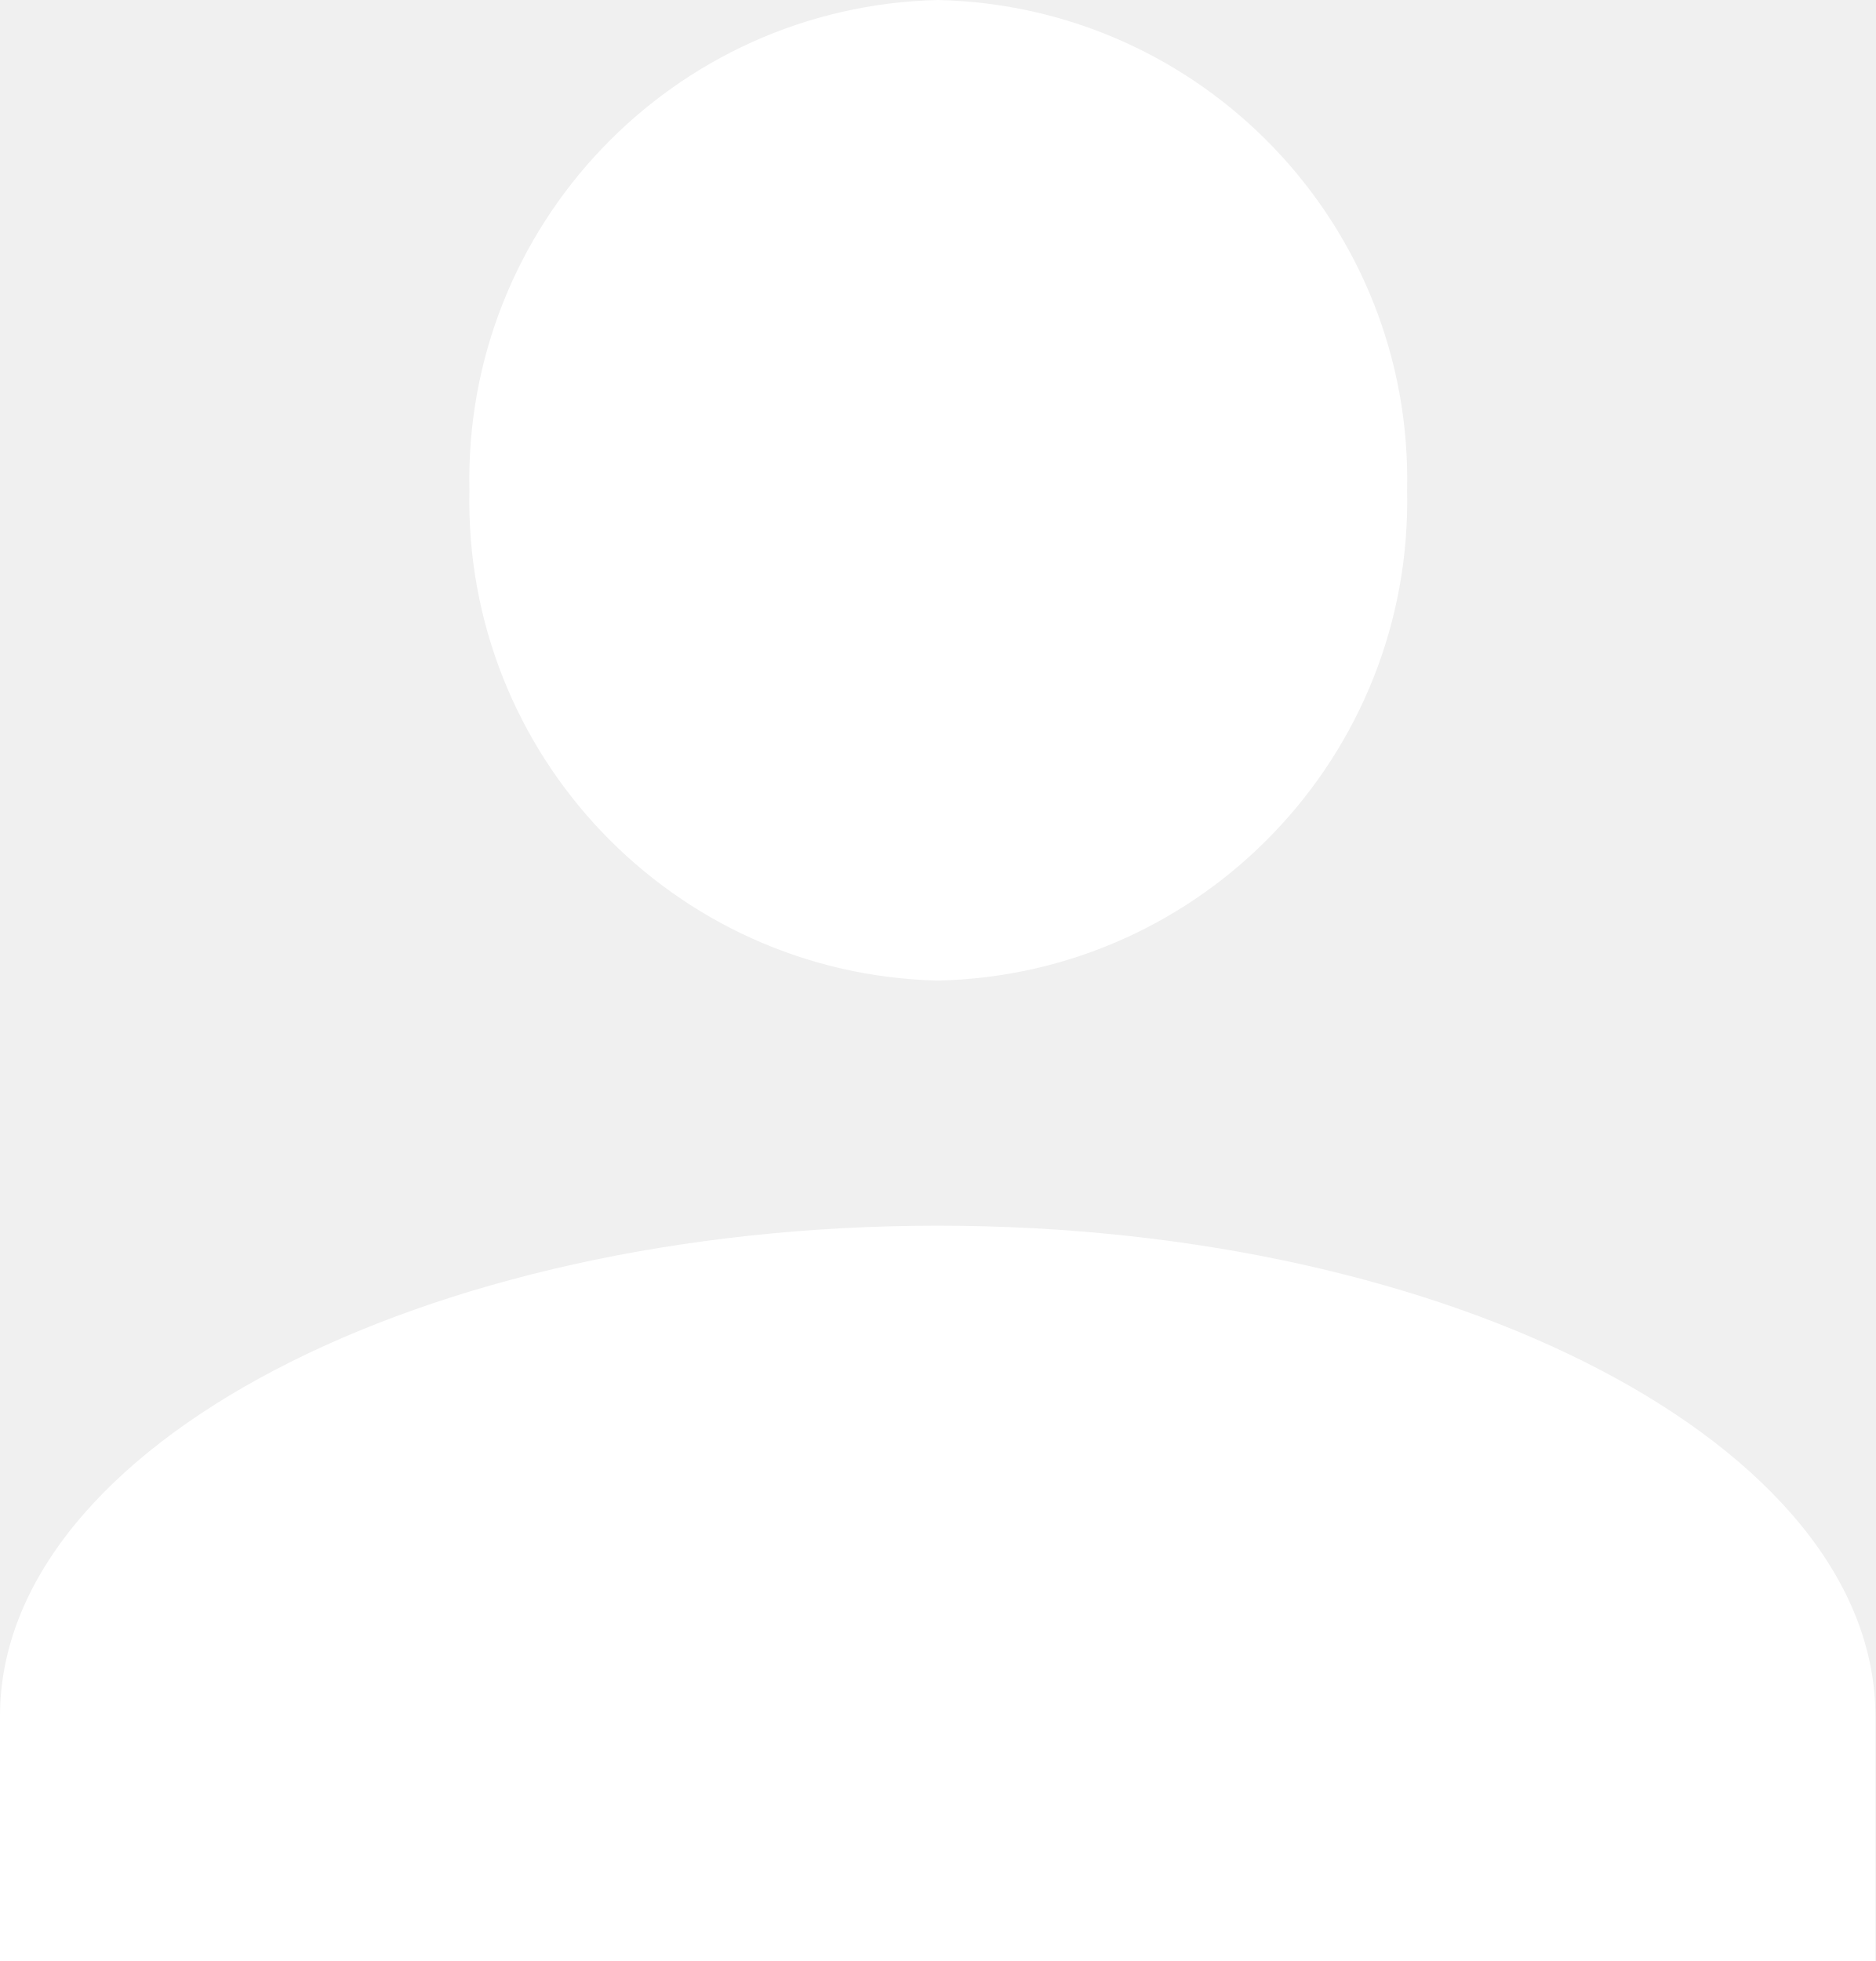
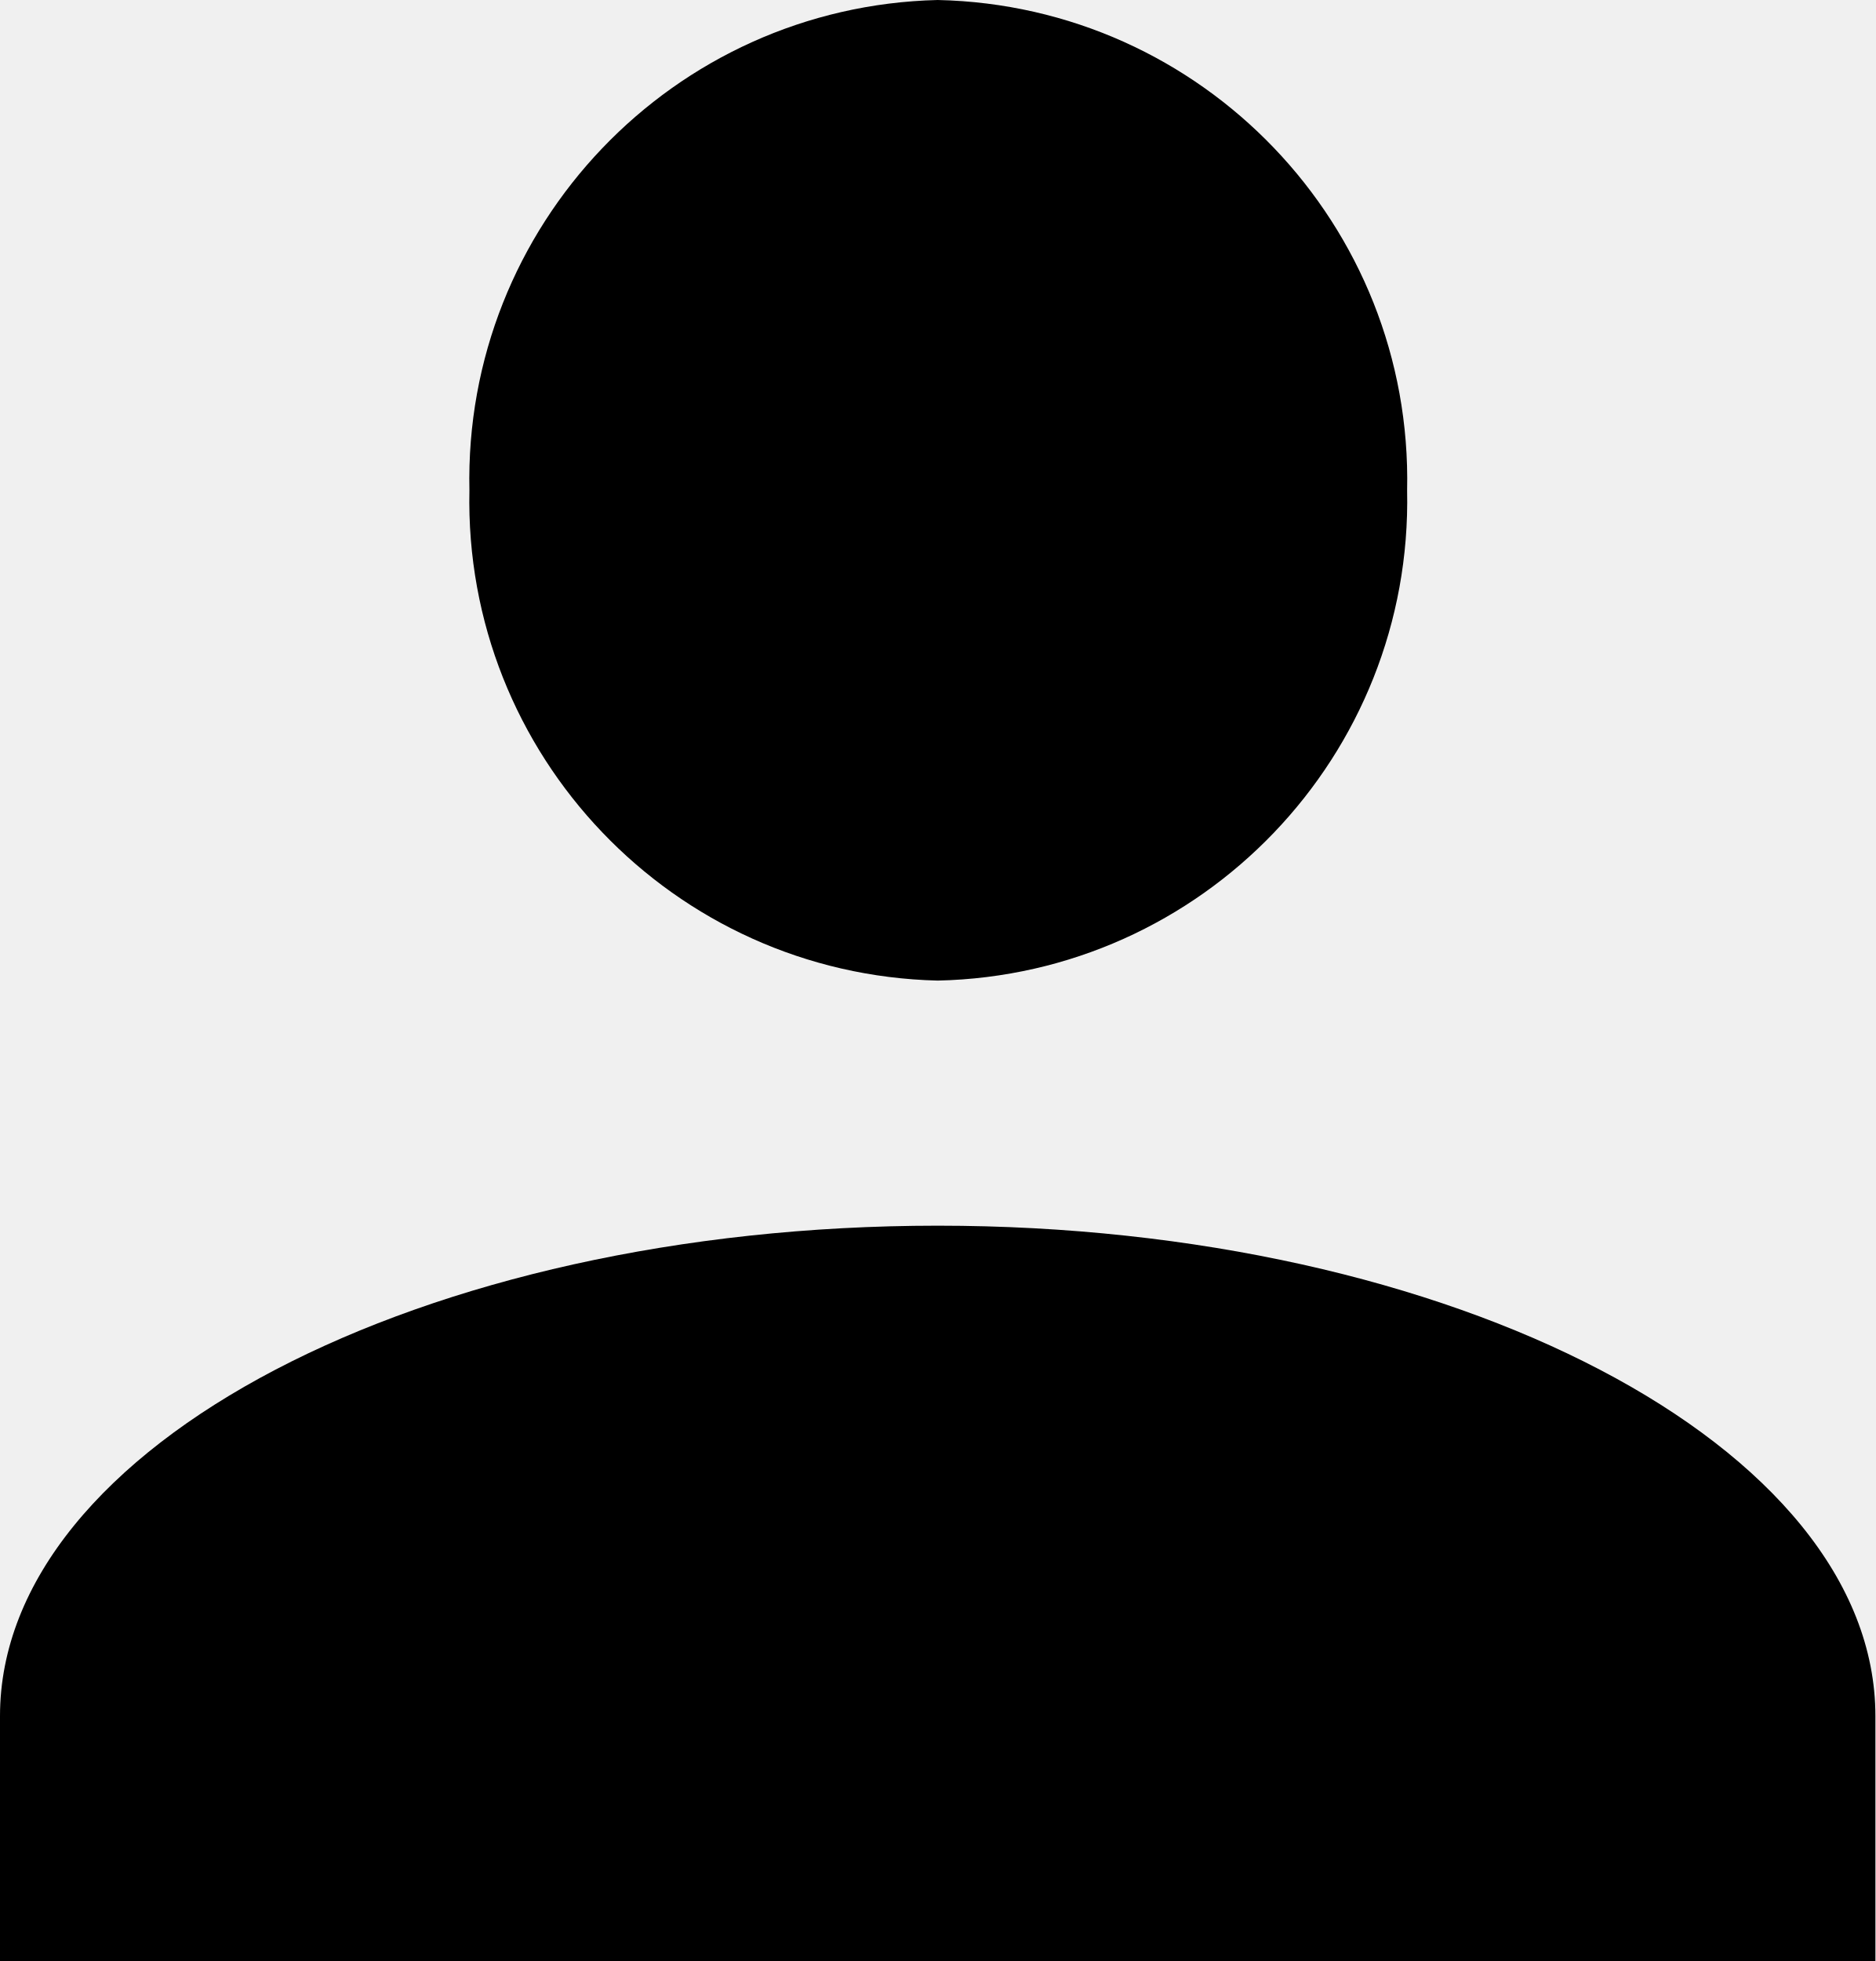
<svg xmlns="http://www.w3.org/2000/svg" width="11.587" height="12.113" viewBox="0 0 11.587 12.113">
-   <path id="Profile_Icon" data-name="Profile Icon" d="M0,12.113V10.6C0,8.933,2.607,7.571,5.793,7.571s5.793,1.363,5.793,3.029v1.514ZM2.9,3.029A2.965,2.965,0,0,1,5.793,0a2.965,2.965,0,0,1,2.9,3.029,2.965,2.965,0,0,1-2.9,3.028A2.965,2.965,0,0,1,2.9,3.029Z" fill="#fff" />
+   <path id="Profile_Icon" data-name="Profile Icon" d="M0,12.113V10.6C0,8.933,2.607,7.571,5.793,7.571s5.793,1.363,5.793,3.029v1.514ZM2.9,3.029A2.965,2.965,0,0,1,5.793,0a2.965,2.965,0,0,1,2.9,3.029,2.965,2.965,0,0,1-2.9,3.028A2.965,2.965,0,0,1,2.9,3.029Z" />
</svg>
